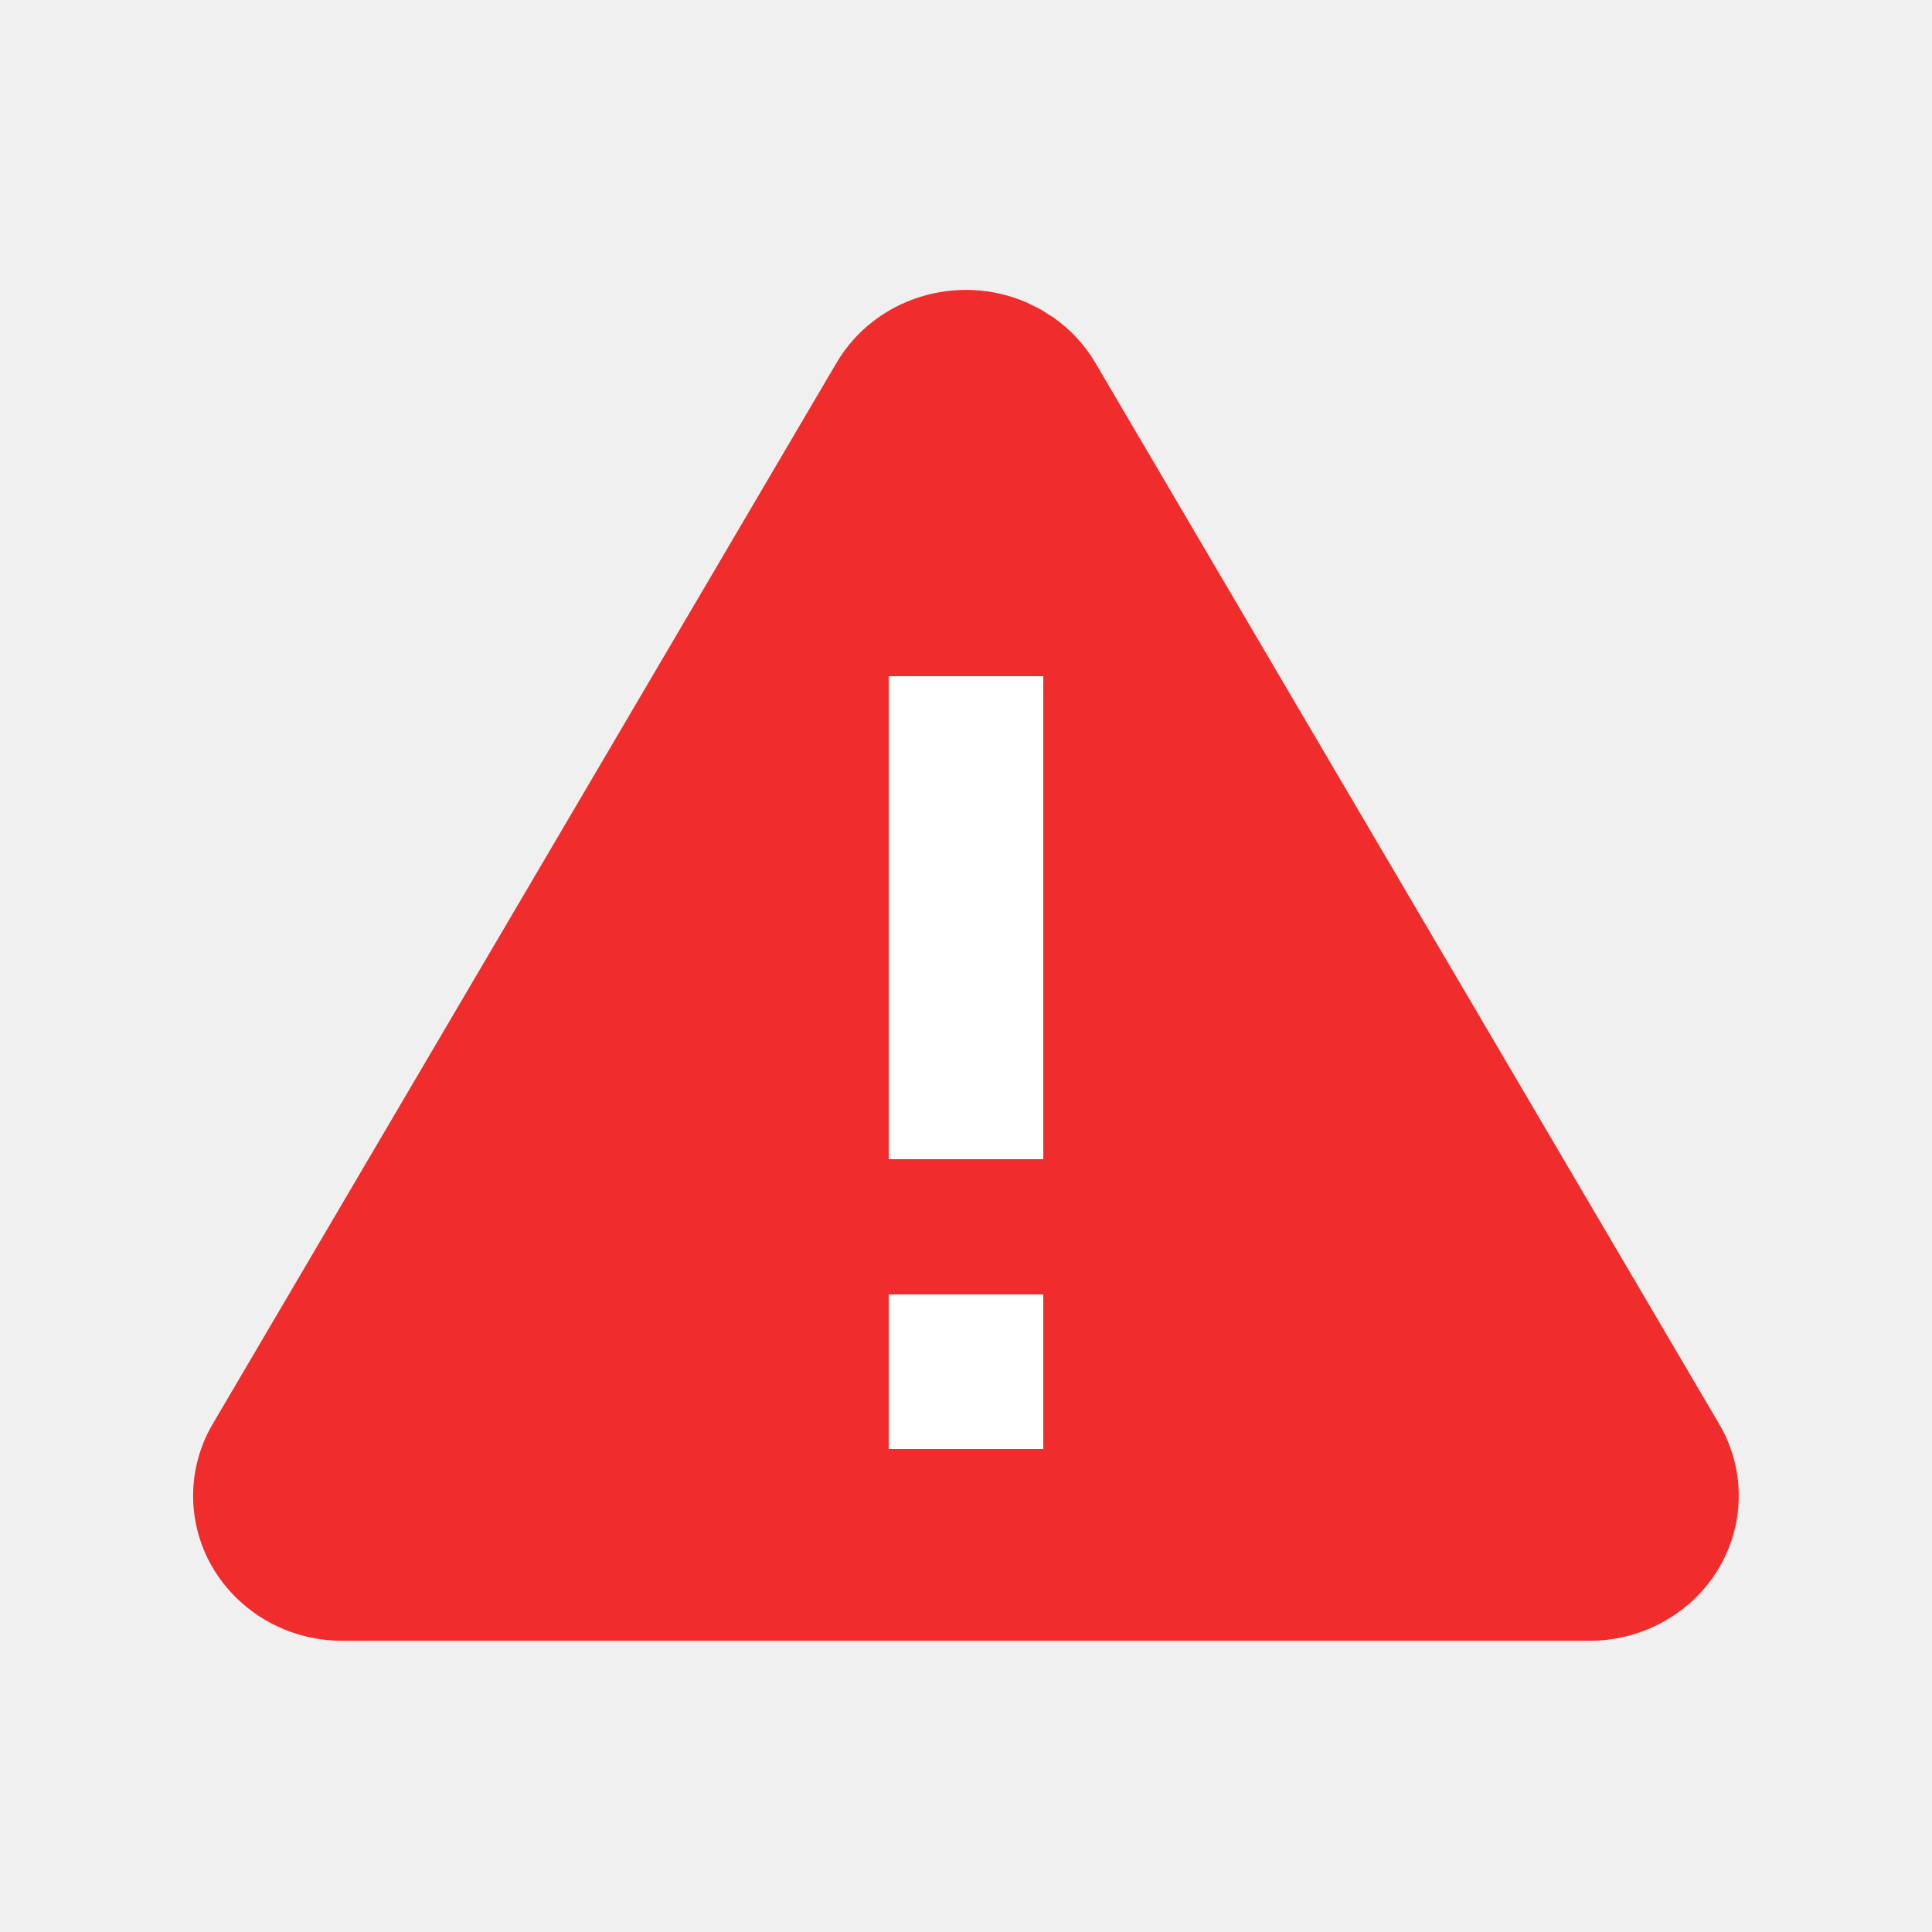
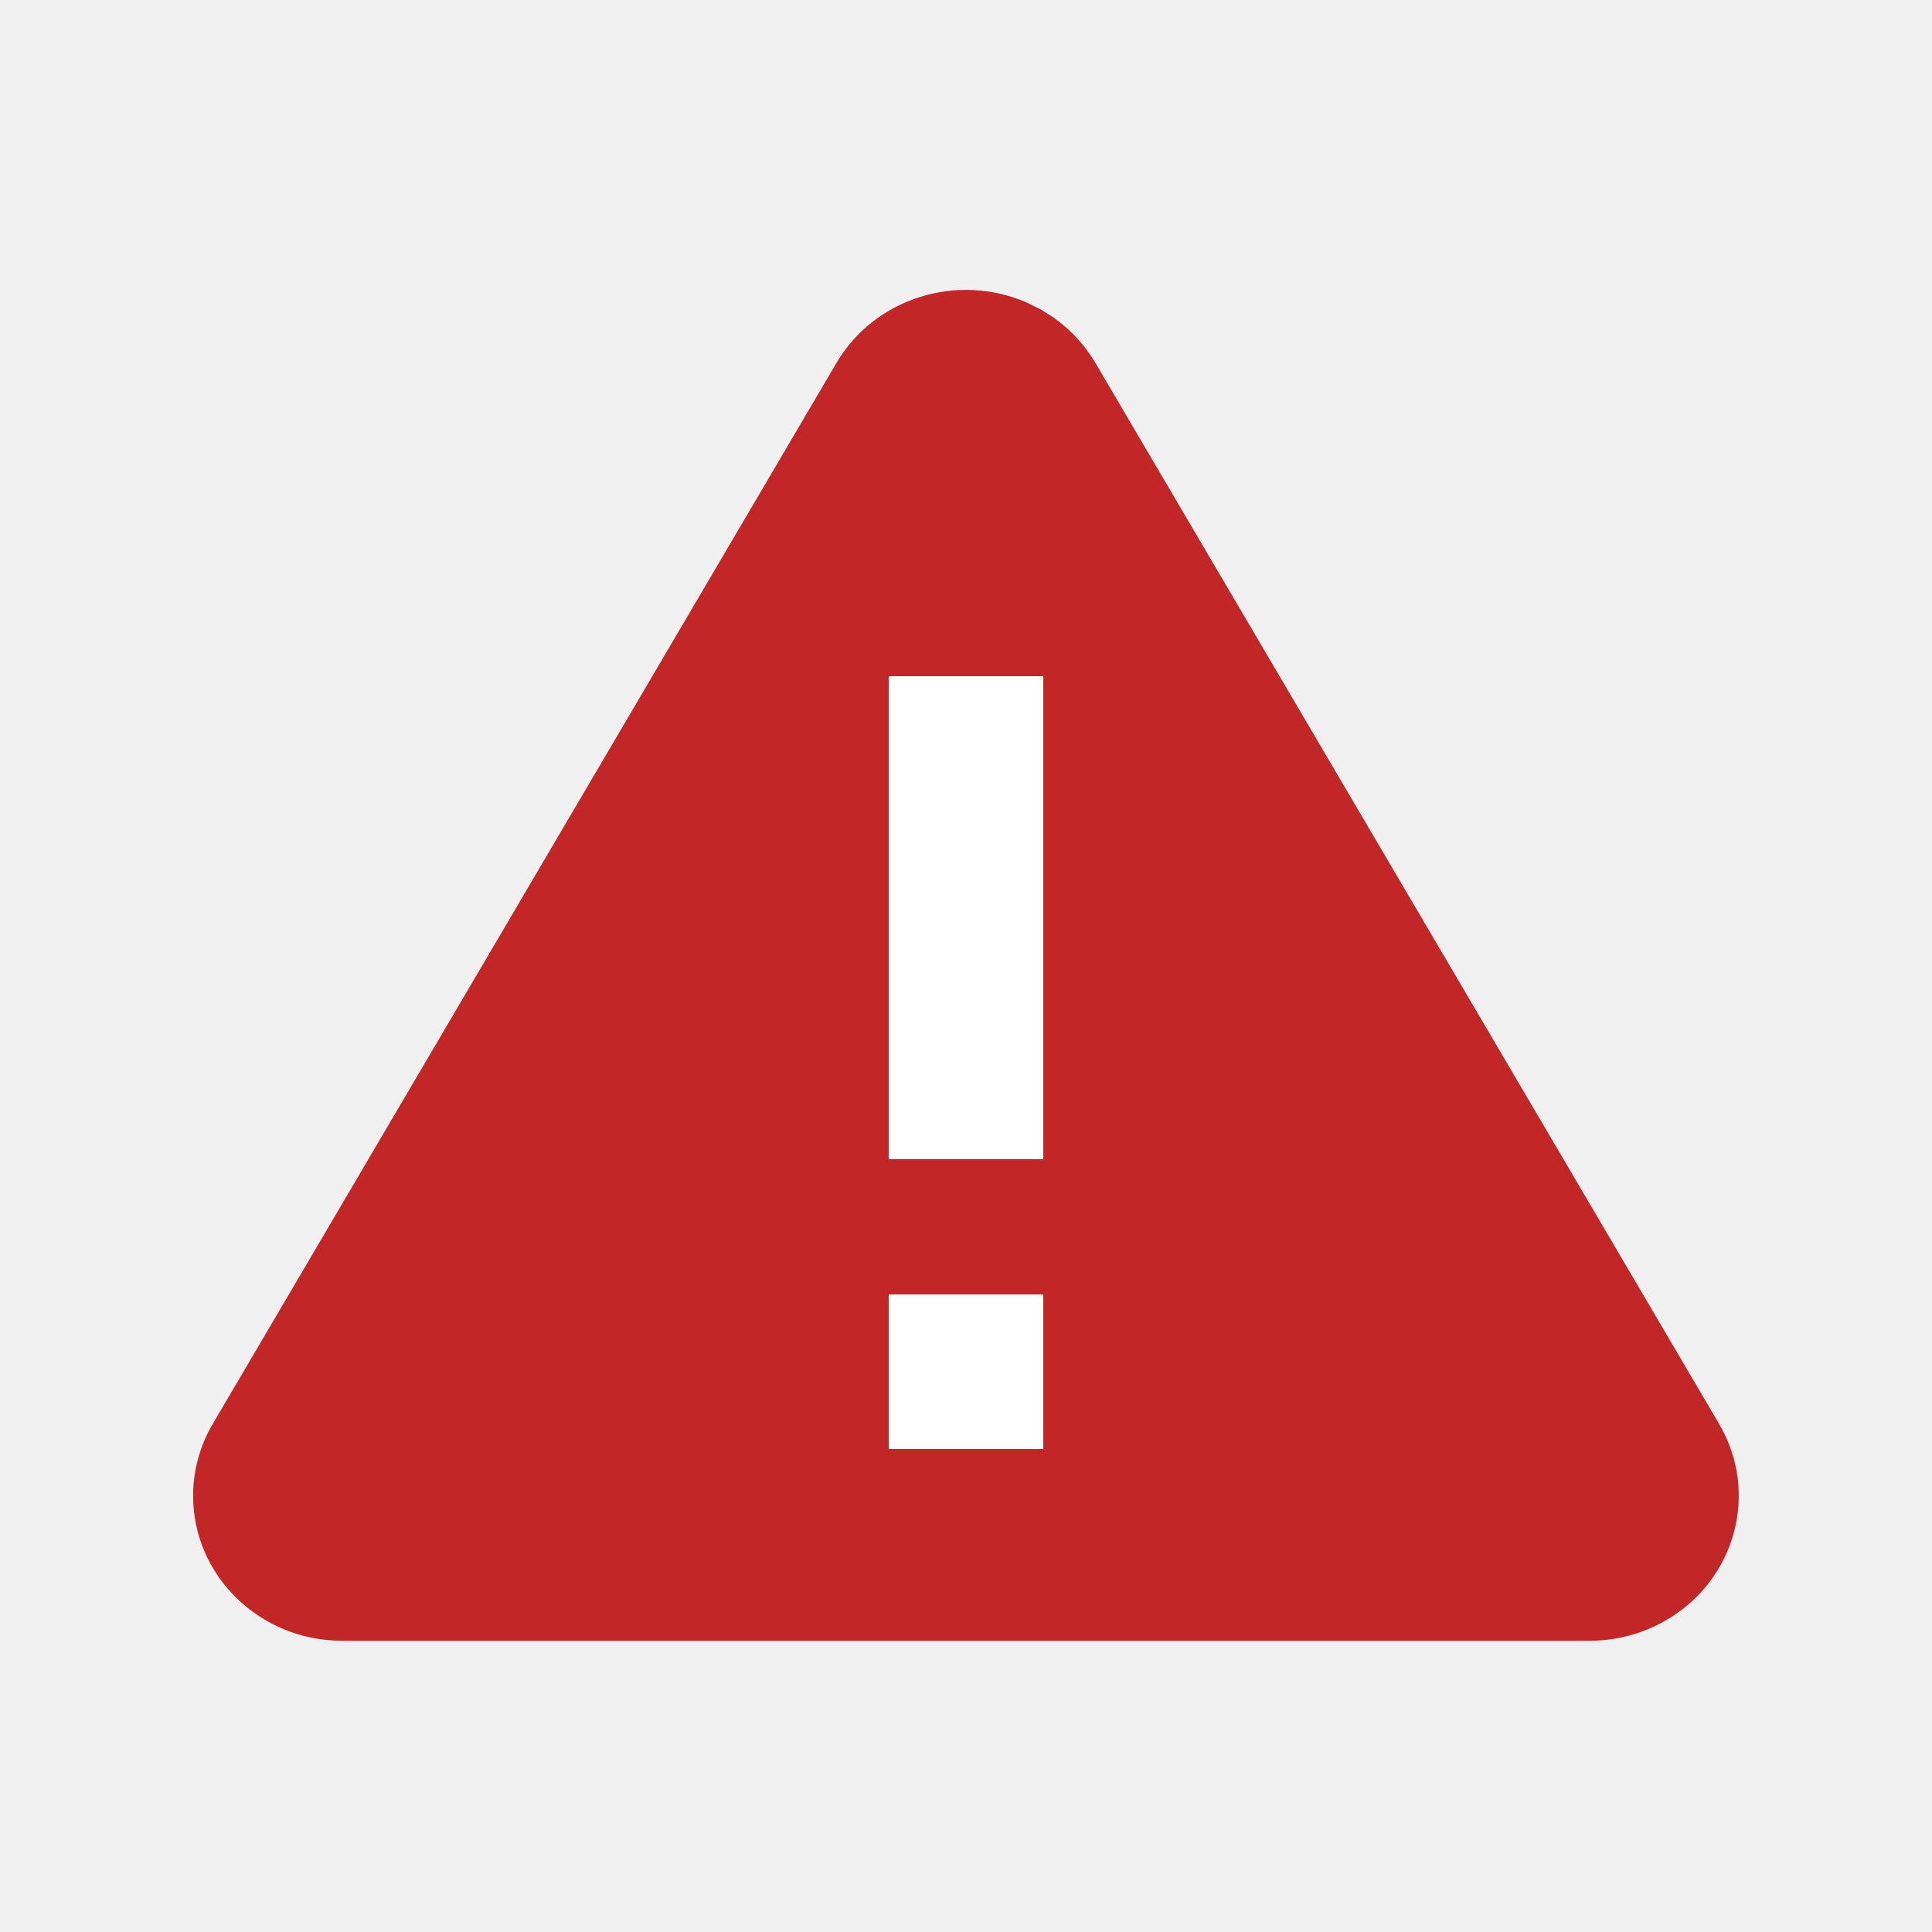
<svg xmlns="http://www.w3.org/2000/svg" version="1.1" viewBox="0 0 20 20">
  <style>
            .error {
-                 fill : #F02C2C;
+                 fill : #c22626;
            }
        </style>
  <g fill="none" fill-rule="evenodd">
    <g transform="translate(2 3)">
      <g fill-rule="nonzero">
        <path class="error" d="m8.765 0.198 0.138 0.087c0.178 0.125 0.326 0.285 0.436 0.471l6.457 10.984c0.423 0.719 0.166 1.636-0.574 2.047-0.233 0.13-0.497 0.198-0.766 0.198h-12.914c-0.852 0-1.543-0.672-1.543-1.5 0-0.261 0.07-0.518 0.203-0.744l6.457-10.984c0.398-0.677 1.256-0.938 1.973-0.624l0.133 0.066z" />
      </g>
      <rect class="svg-ornament" x="7.2" y="10.4" width="1.6" height="1.6" fill="#fff" />
      <polygon class="svg-ornament" points="8.8 4 7.2 4 7.2 9 8.8 9" fill="#fff" fill-rule="nonzero" />
    </g>
  </g>
</svg>
